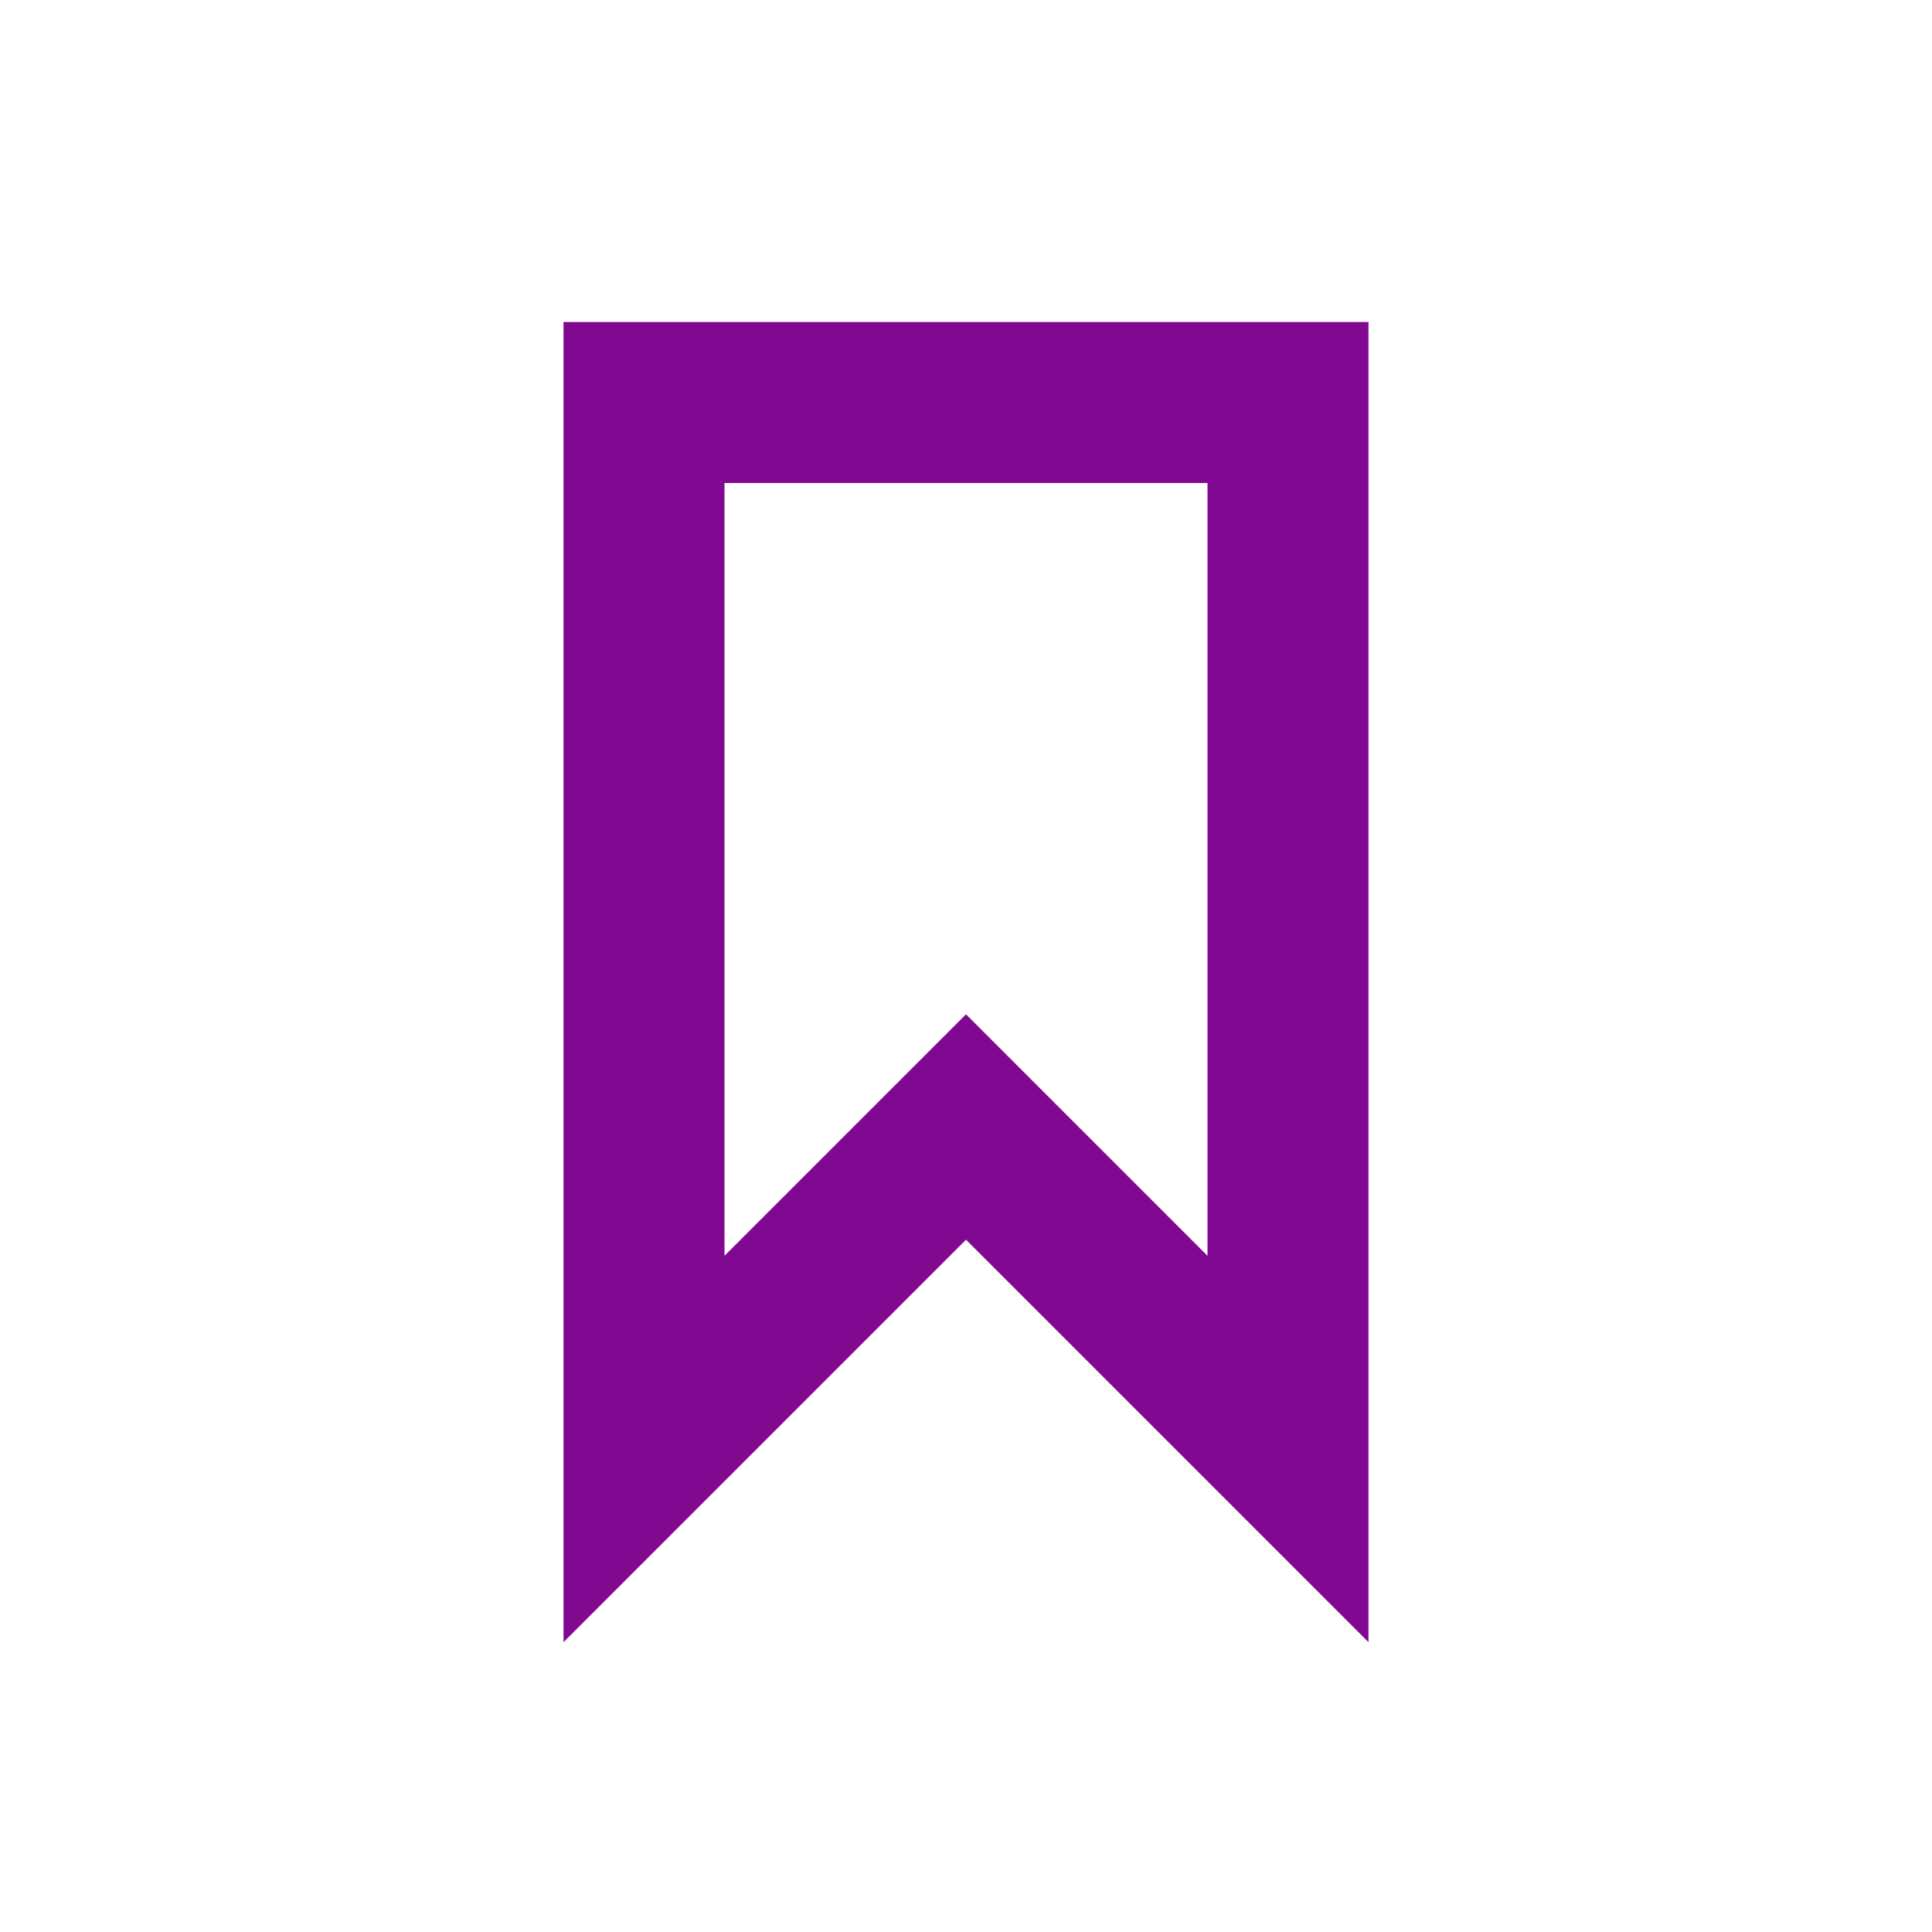
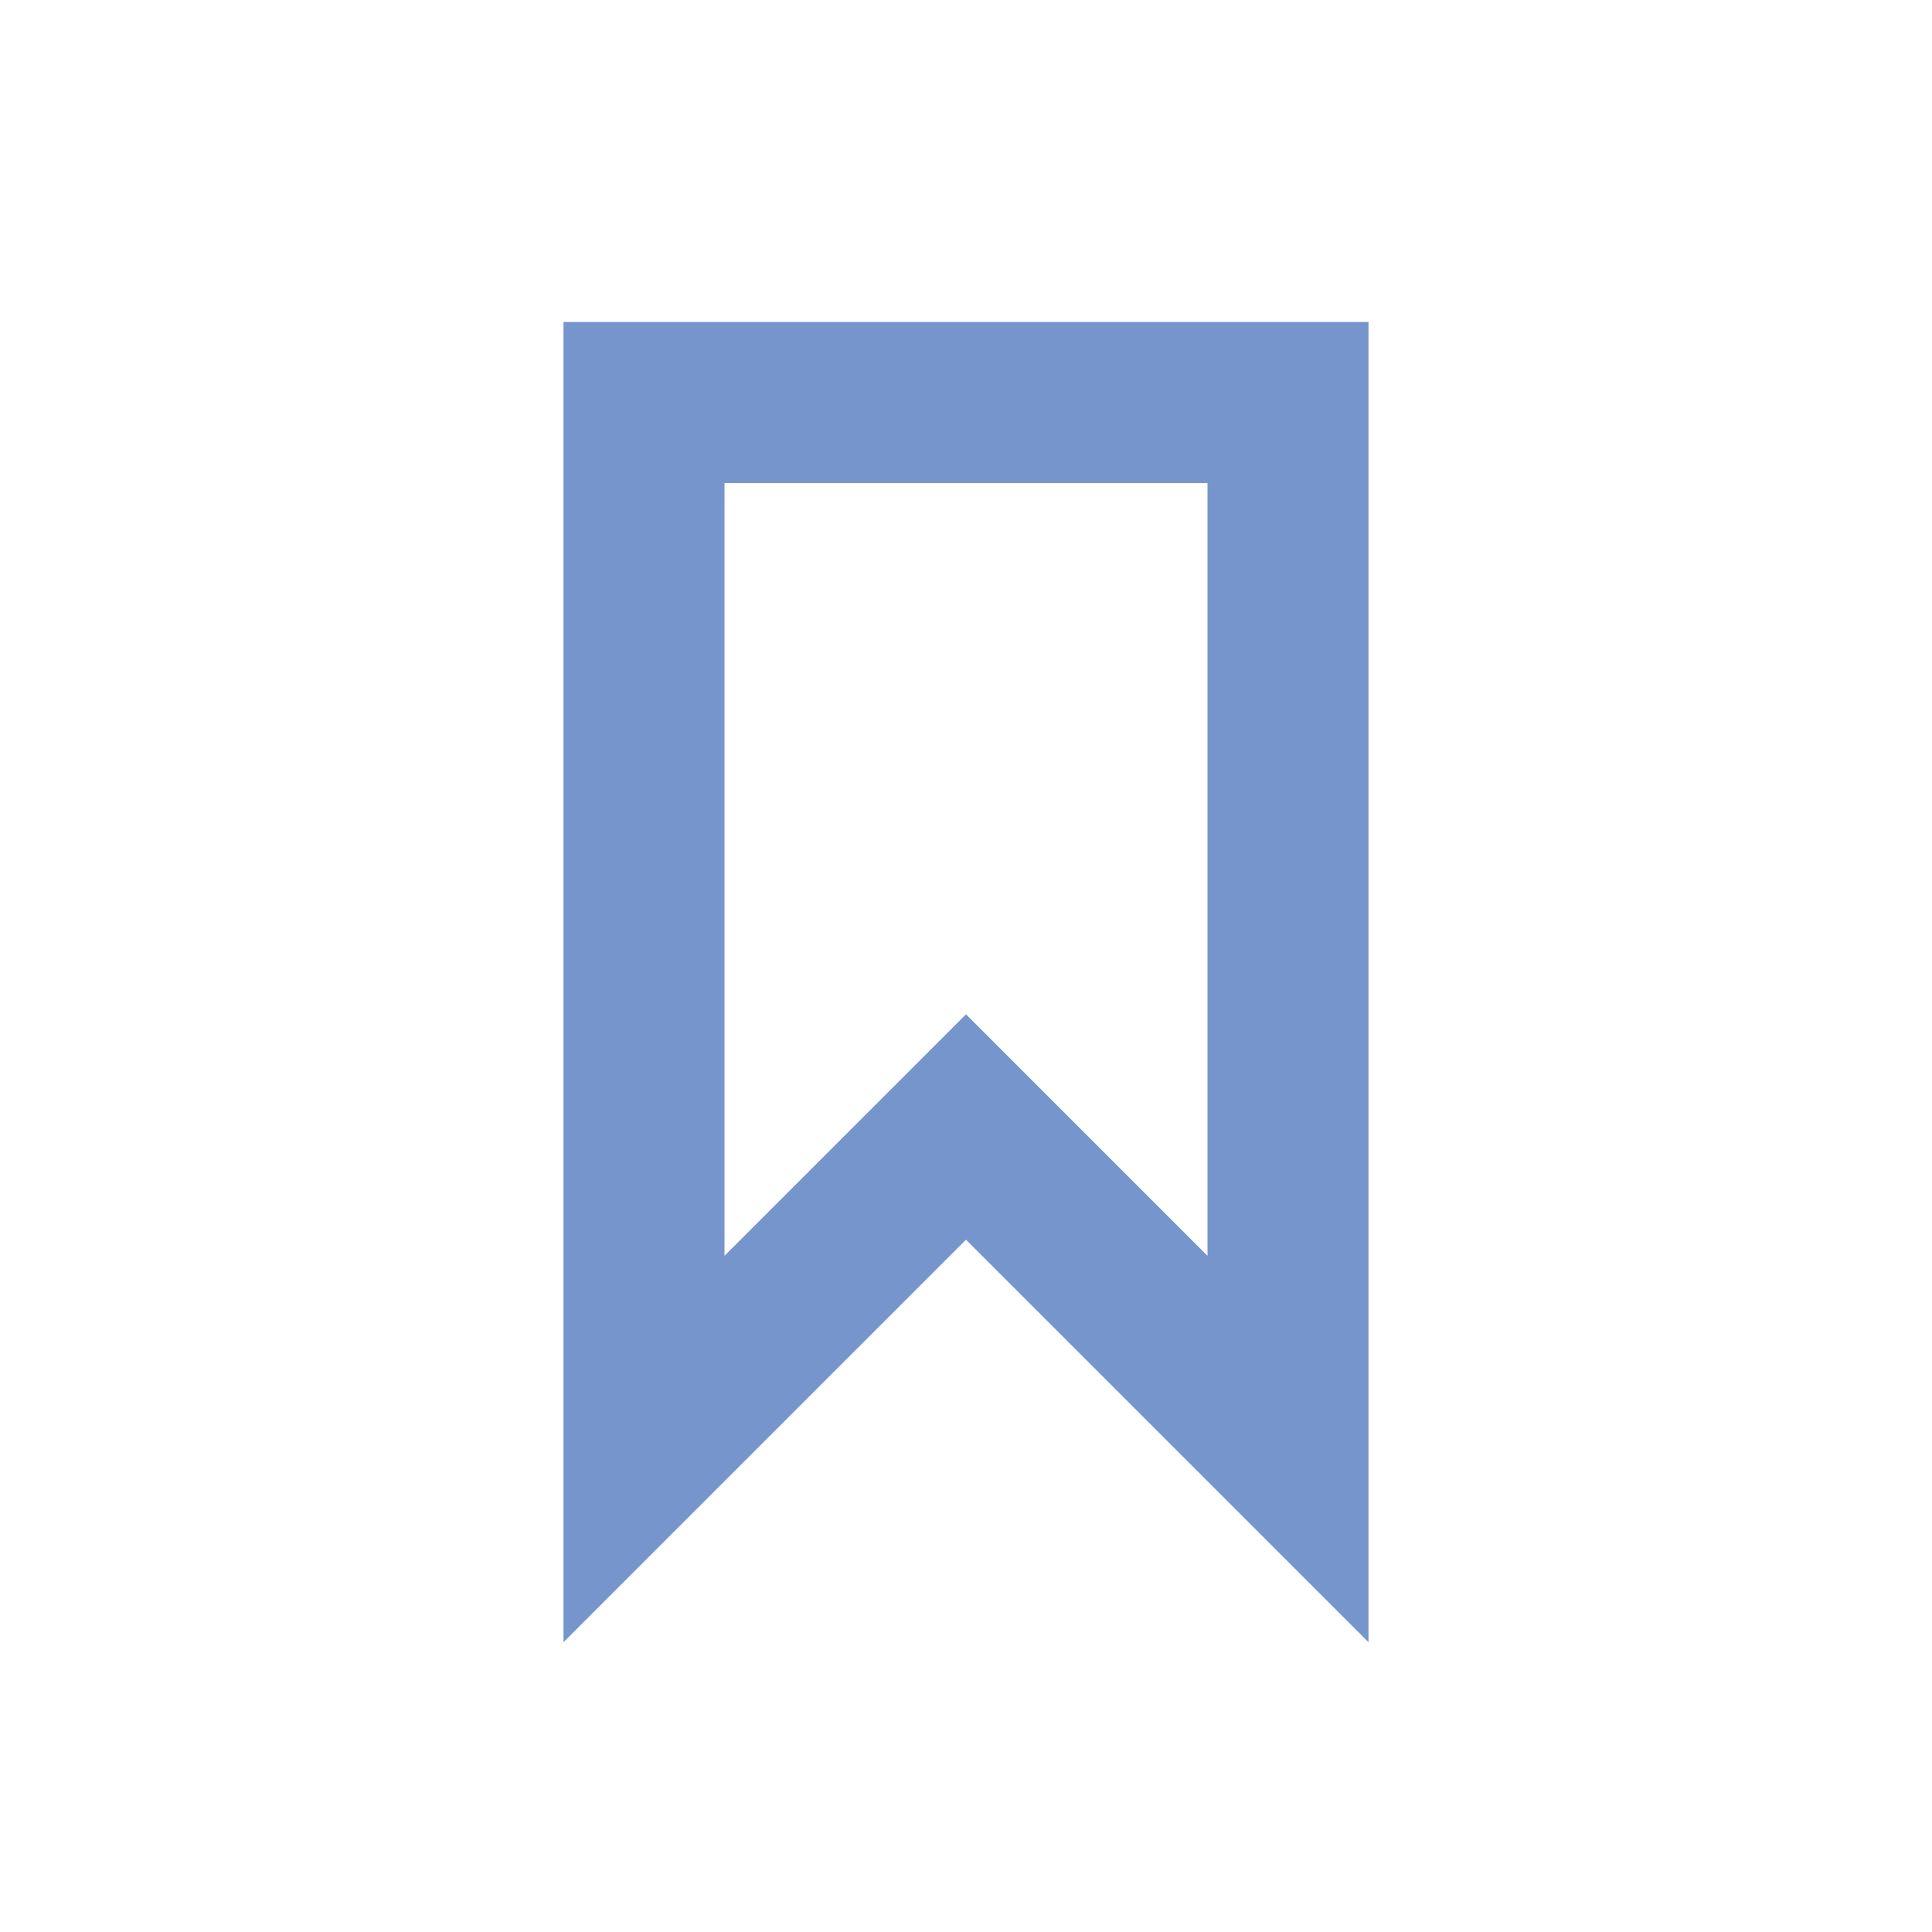
<svg xmlns="http://www.w3.org/2000/svg" version="1.1" id="svg11" x="0px" y="0px" viewBox="0 0 24 24" style="enable-background:new 0 0 24 24;" xml:space="preserve">
  <style type="text/css">
- 	.st0{fill:#810890;}
+ 	.st0{fill:#7695CD;}
	.st1{fill:none;}
</style>
  <g id="Artboard">
    <g id="ic-label-liliac" transform="translate(2, 2)">
      <g id="Group_8996" transform="translate(5, 2)">
        <path id="Path_18961" class="st0" d="M10,16.4l-5-5l-5,5V0h10V16.4z M5,8.6l3,3V2H2v9.6L5,8.6z" />
      </g>
      <polygon id="Rectangle_4641" class="st1" points="0,0 20,0 20,20 0,20   " />
    </g>
  </g>
</svg>
